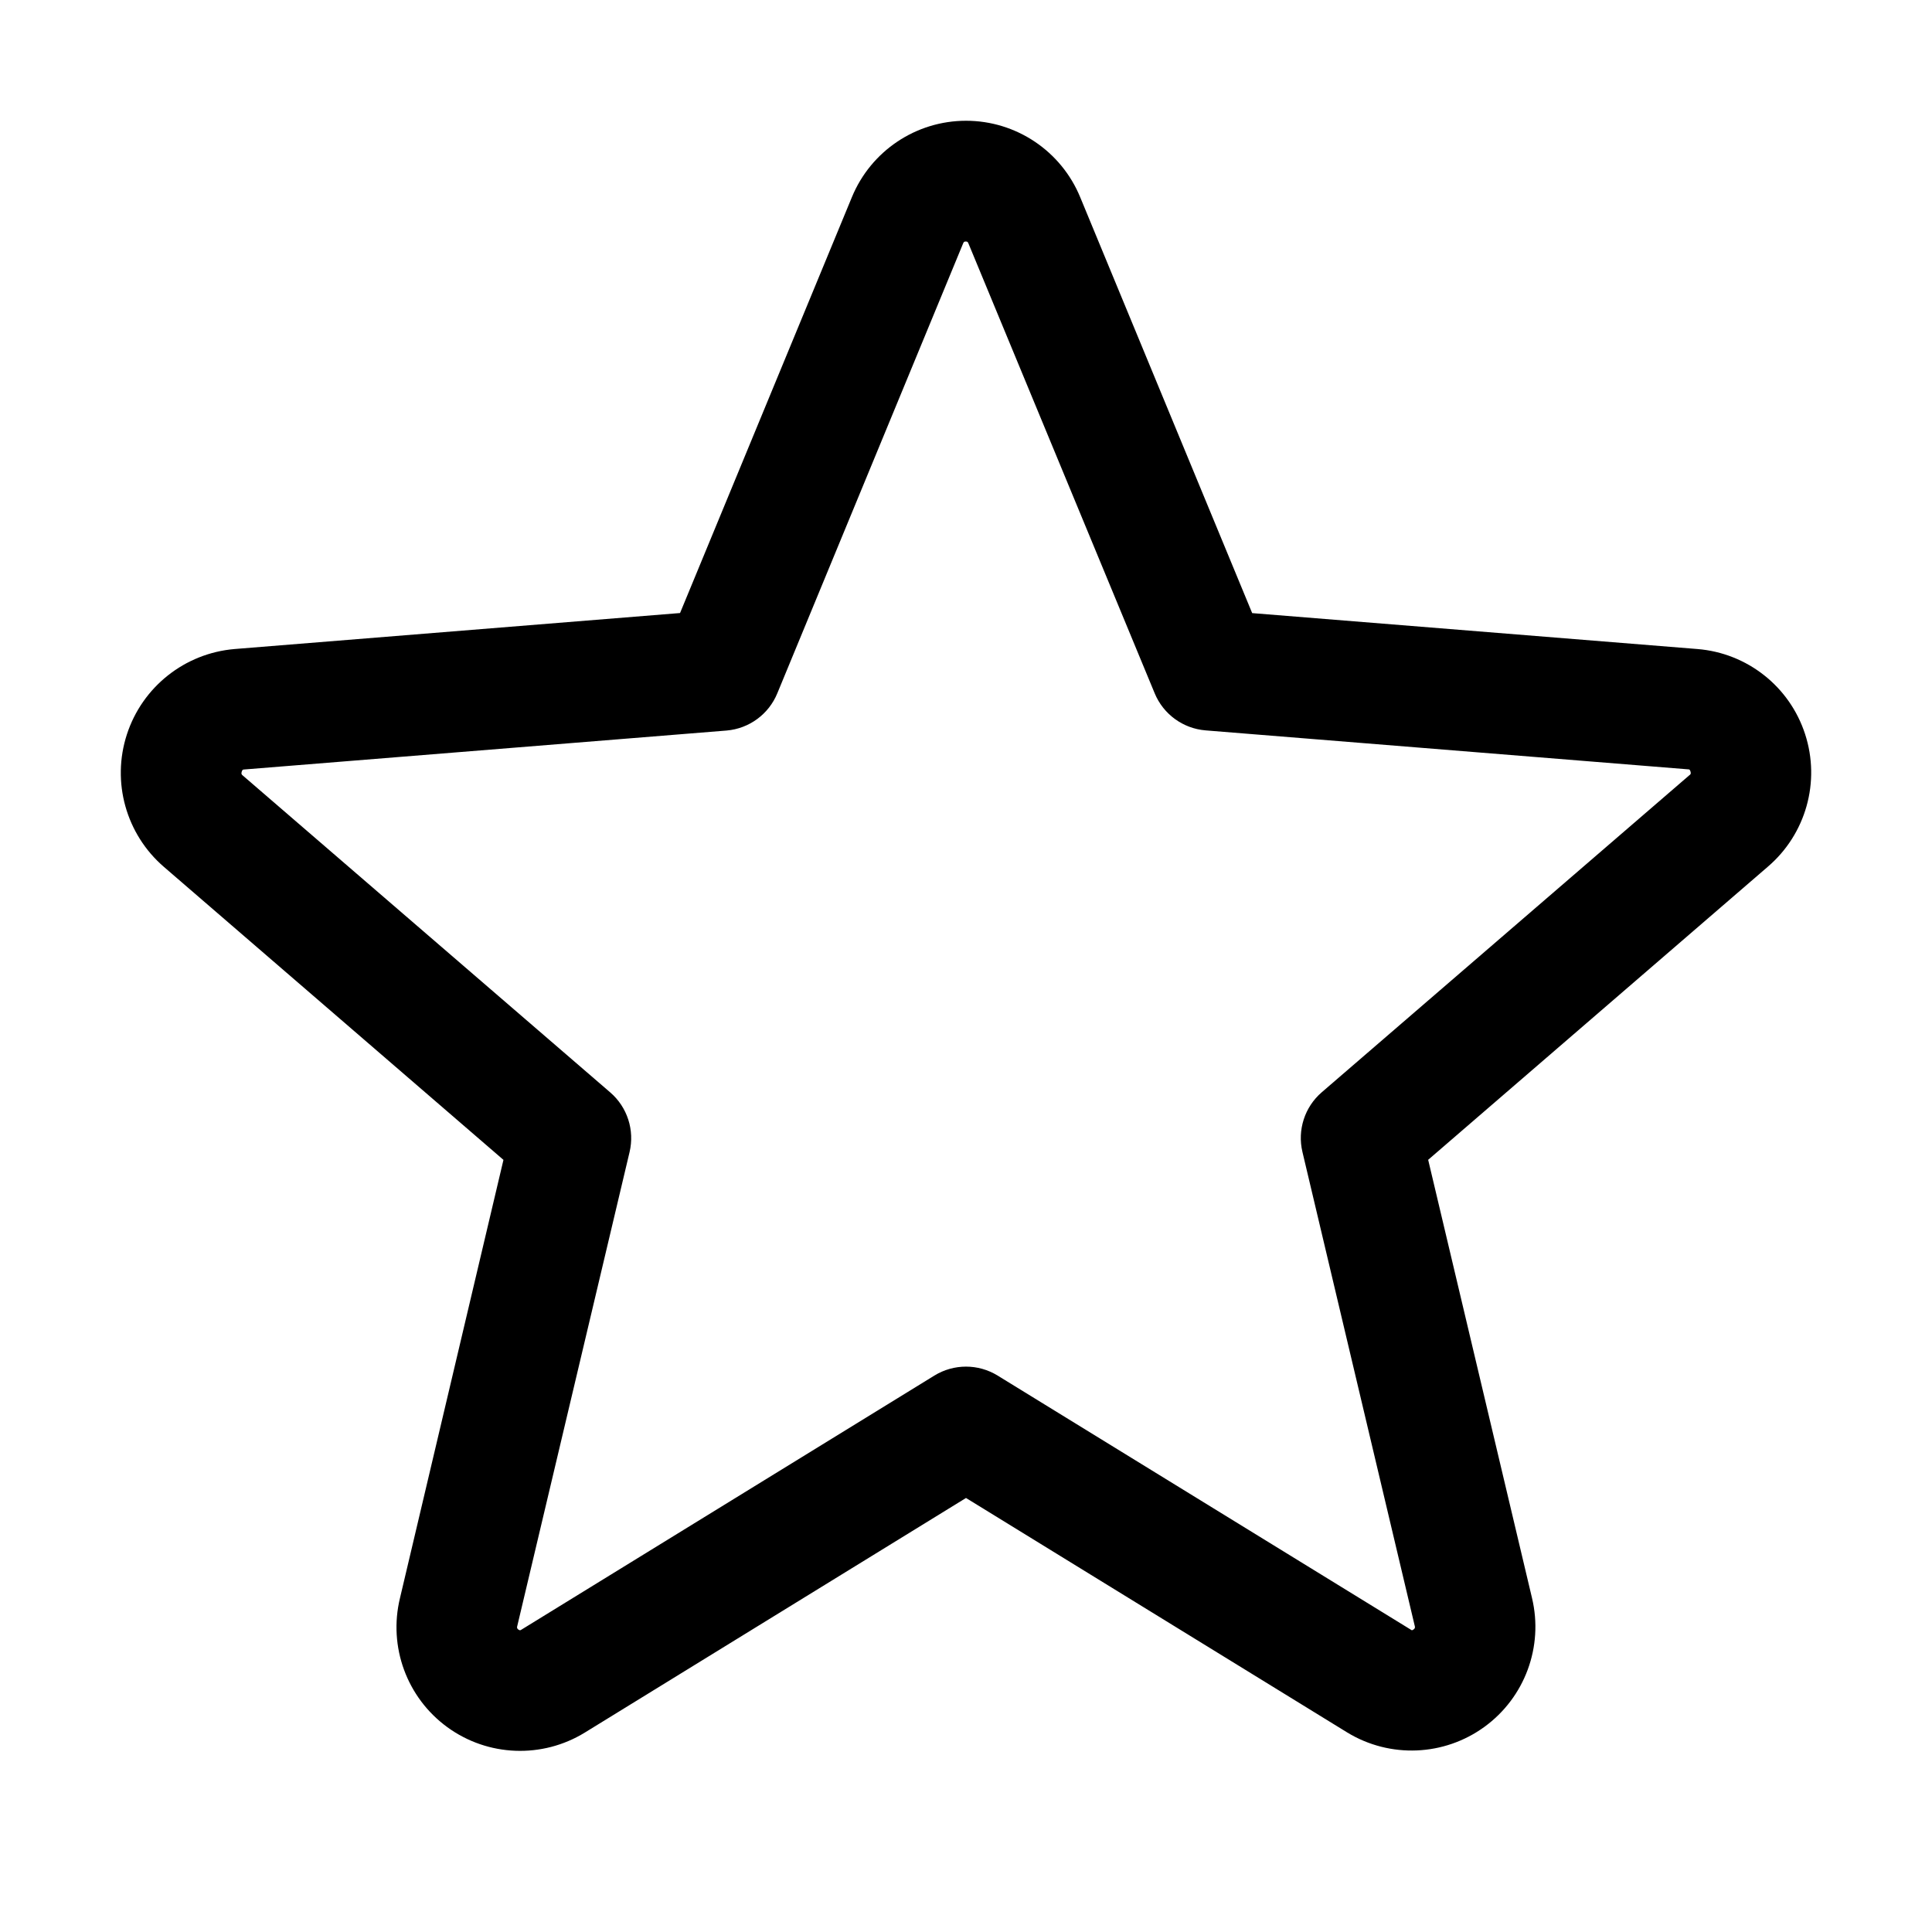
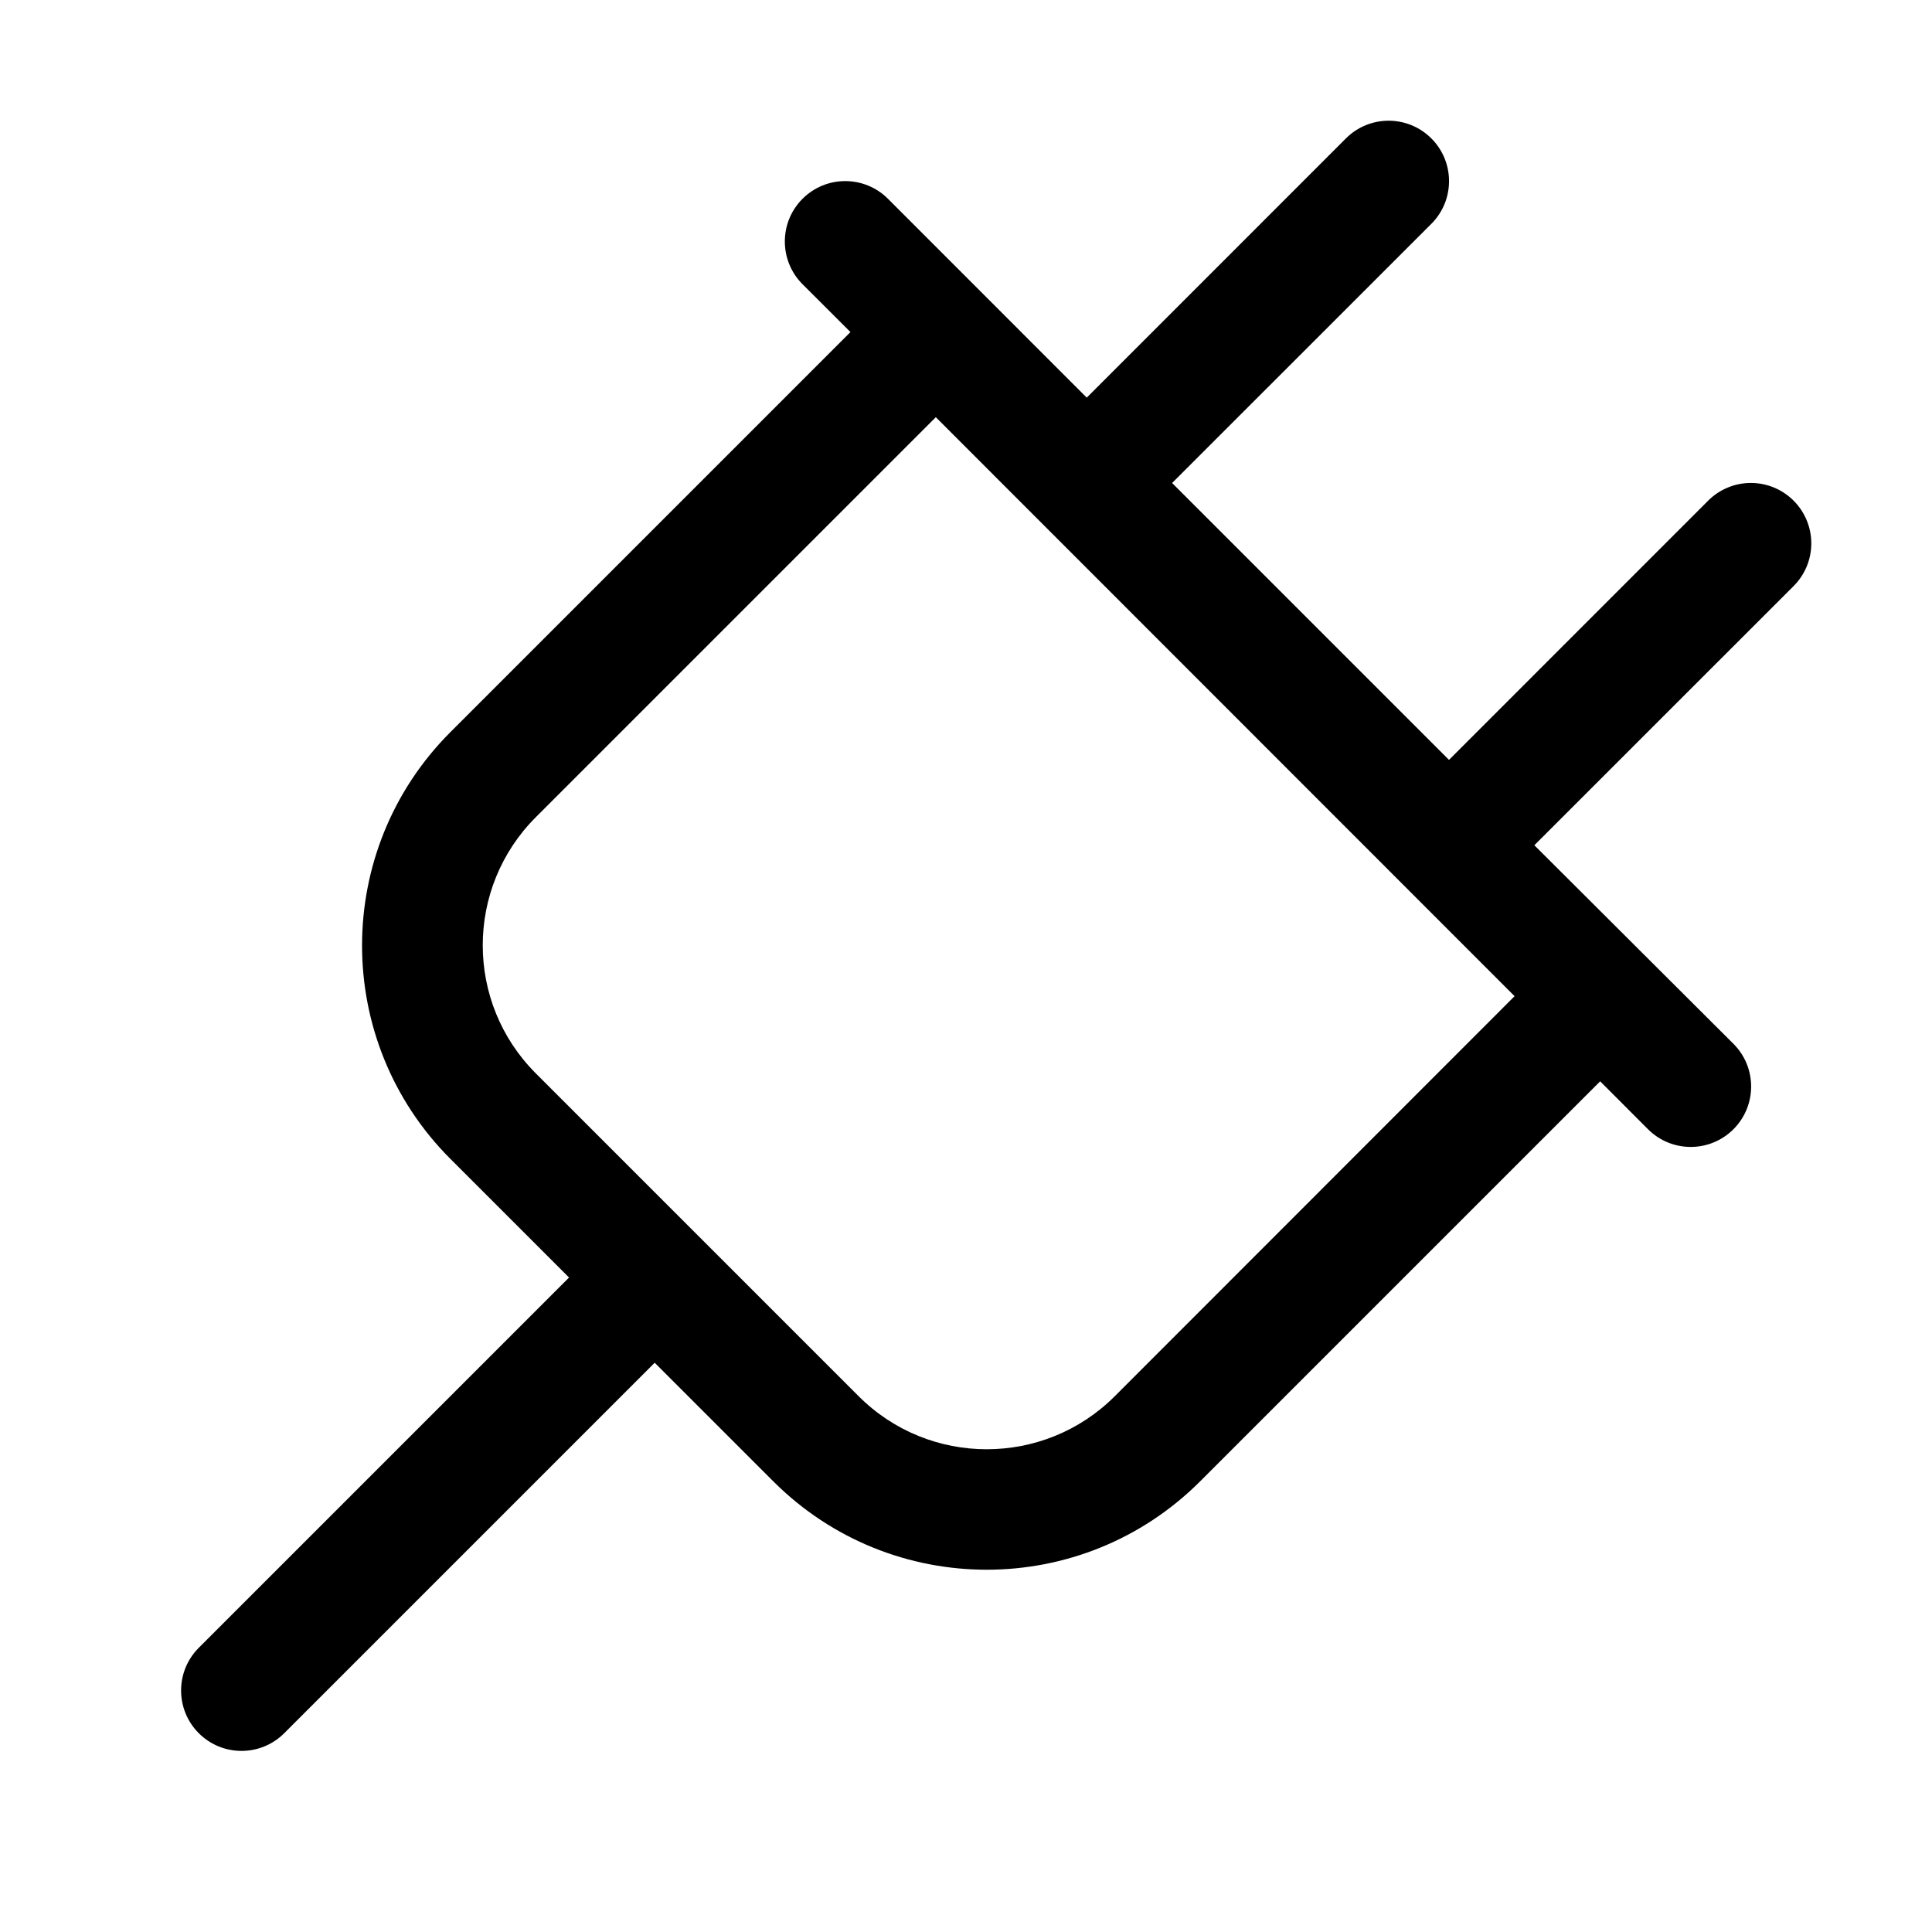
<svg xmlns="http://www.w3.org/2000/svg" width="32" height="32" fill="#000000" viewBox="0 0 256 256">
-   <path d="M239.18,97.26A16.38,16.38,0,0,0,224.92,86l-59-4.76L143.14,26.15a16.36,16.36,0,0,0-30.27,0L90.11,81.23,31.08,86a16.46,16.46,0,0,0-9.37,28.86l45,38.83L53,211.75a16.38,16.38,0,0,0,24.5,17.82L128,198.49l50.53,31.08A16.4,16.4,0,0,0,203,211.75l-13.76-58.07,45-38.83A16.43,16.43,0,0,0,239.18,97.26Zm-15.34,5.47-48.7,42a8,8,0,0,0-2.56,7.91l14.88,62.8a.37.37,0,0,1-.17.48c-.18.14-.23.11-.38,0l-54.72-33.65a8,8,0,0,0-8.38,0L69.09,215.94c-.15.09-.19.12-.38,0a.37.37,0,0,1-.17-.48l14.88-62.8a8,8,0,0,0-2.56-7.91l-48.7-42c-.12-.1-.23-.19-.13-.5s.18-.27.33-.29l63.92-5.16A8,8,0,0,0,103,91.86l24.62-59.61c.08-.17.11-.25.35-.25s.27.08.35.25L153,91.86a8,8,0,0,0,6.75,4.92l63.92,5.16c.15,0,.24,0,.33.29S224,102.63,223.84,102.73Z" />
+   <path d="M237.66,66.34a8,8,0,0,0-11.32,0L192,100.69,155.31,64l34.35-34.34a8,8,0,1,0-11.32-11.32L144,52.69,117.66,26.34a8,8,0,0,0-11.32,11.32L112.69,44l-53,53a40,40,0,0,0,0,56.57l15.71,15.71L26.34,218.34a8,8,0,0,0,11.32,11.32l49.09-49.09,15.71,15.71a40,40,0,0,0,56.57,0l53-53,6.34,6.35a8,8,0,0,0,11.32-11.32L203.31,112l34.35-34.34A8,8,0,0,0,237.66,66.34ZM147.72,185a24,24,0,0,1-33.95,0L71,142.23a24,24,0,0,1,0-33.95l53-53L200.69,132Z" />
</svg>
